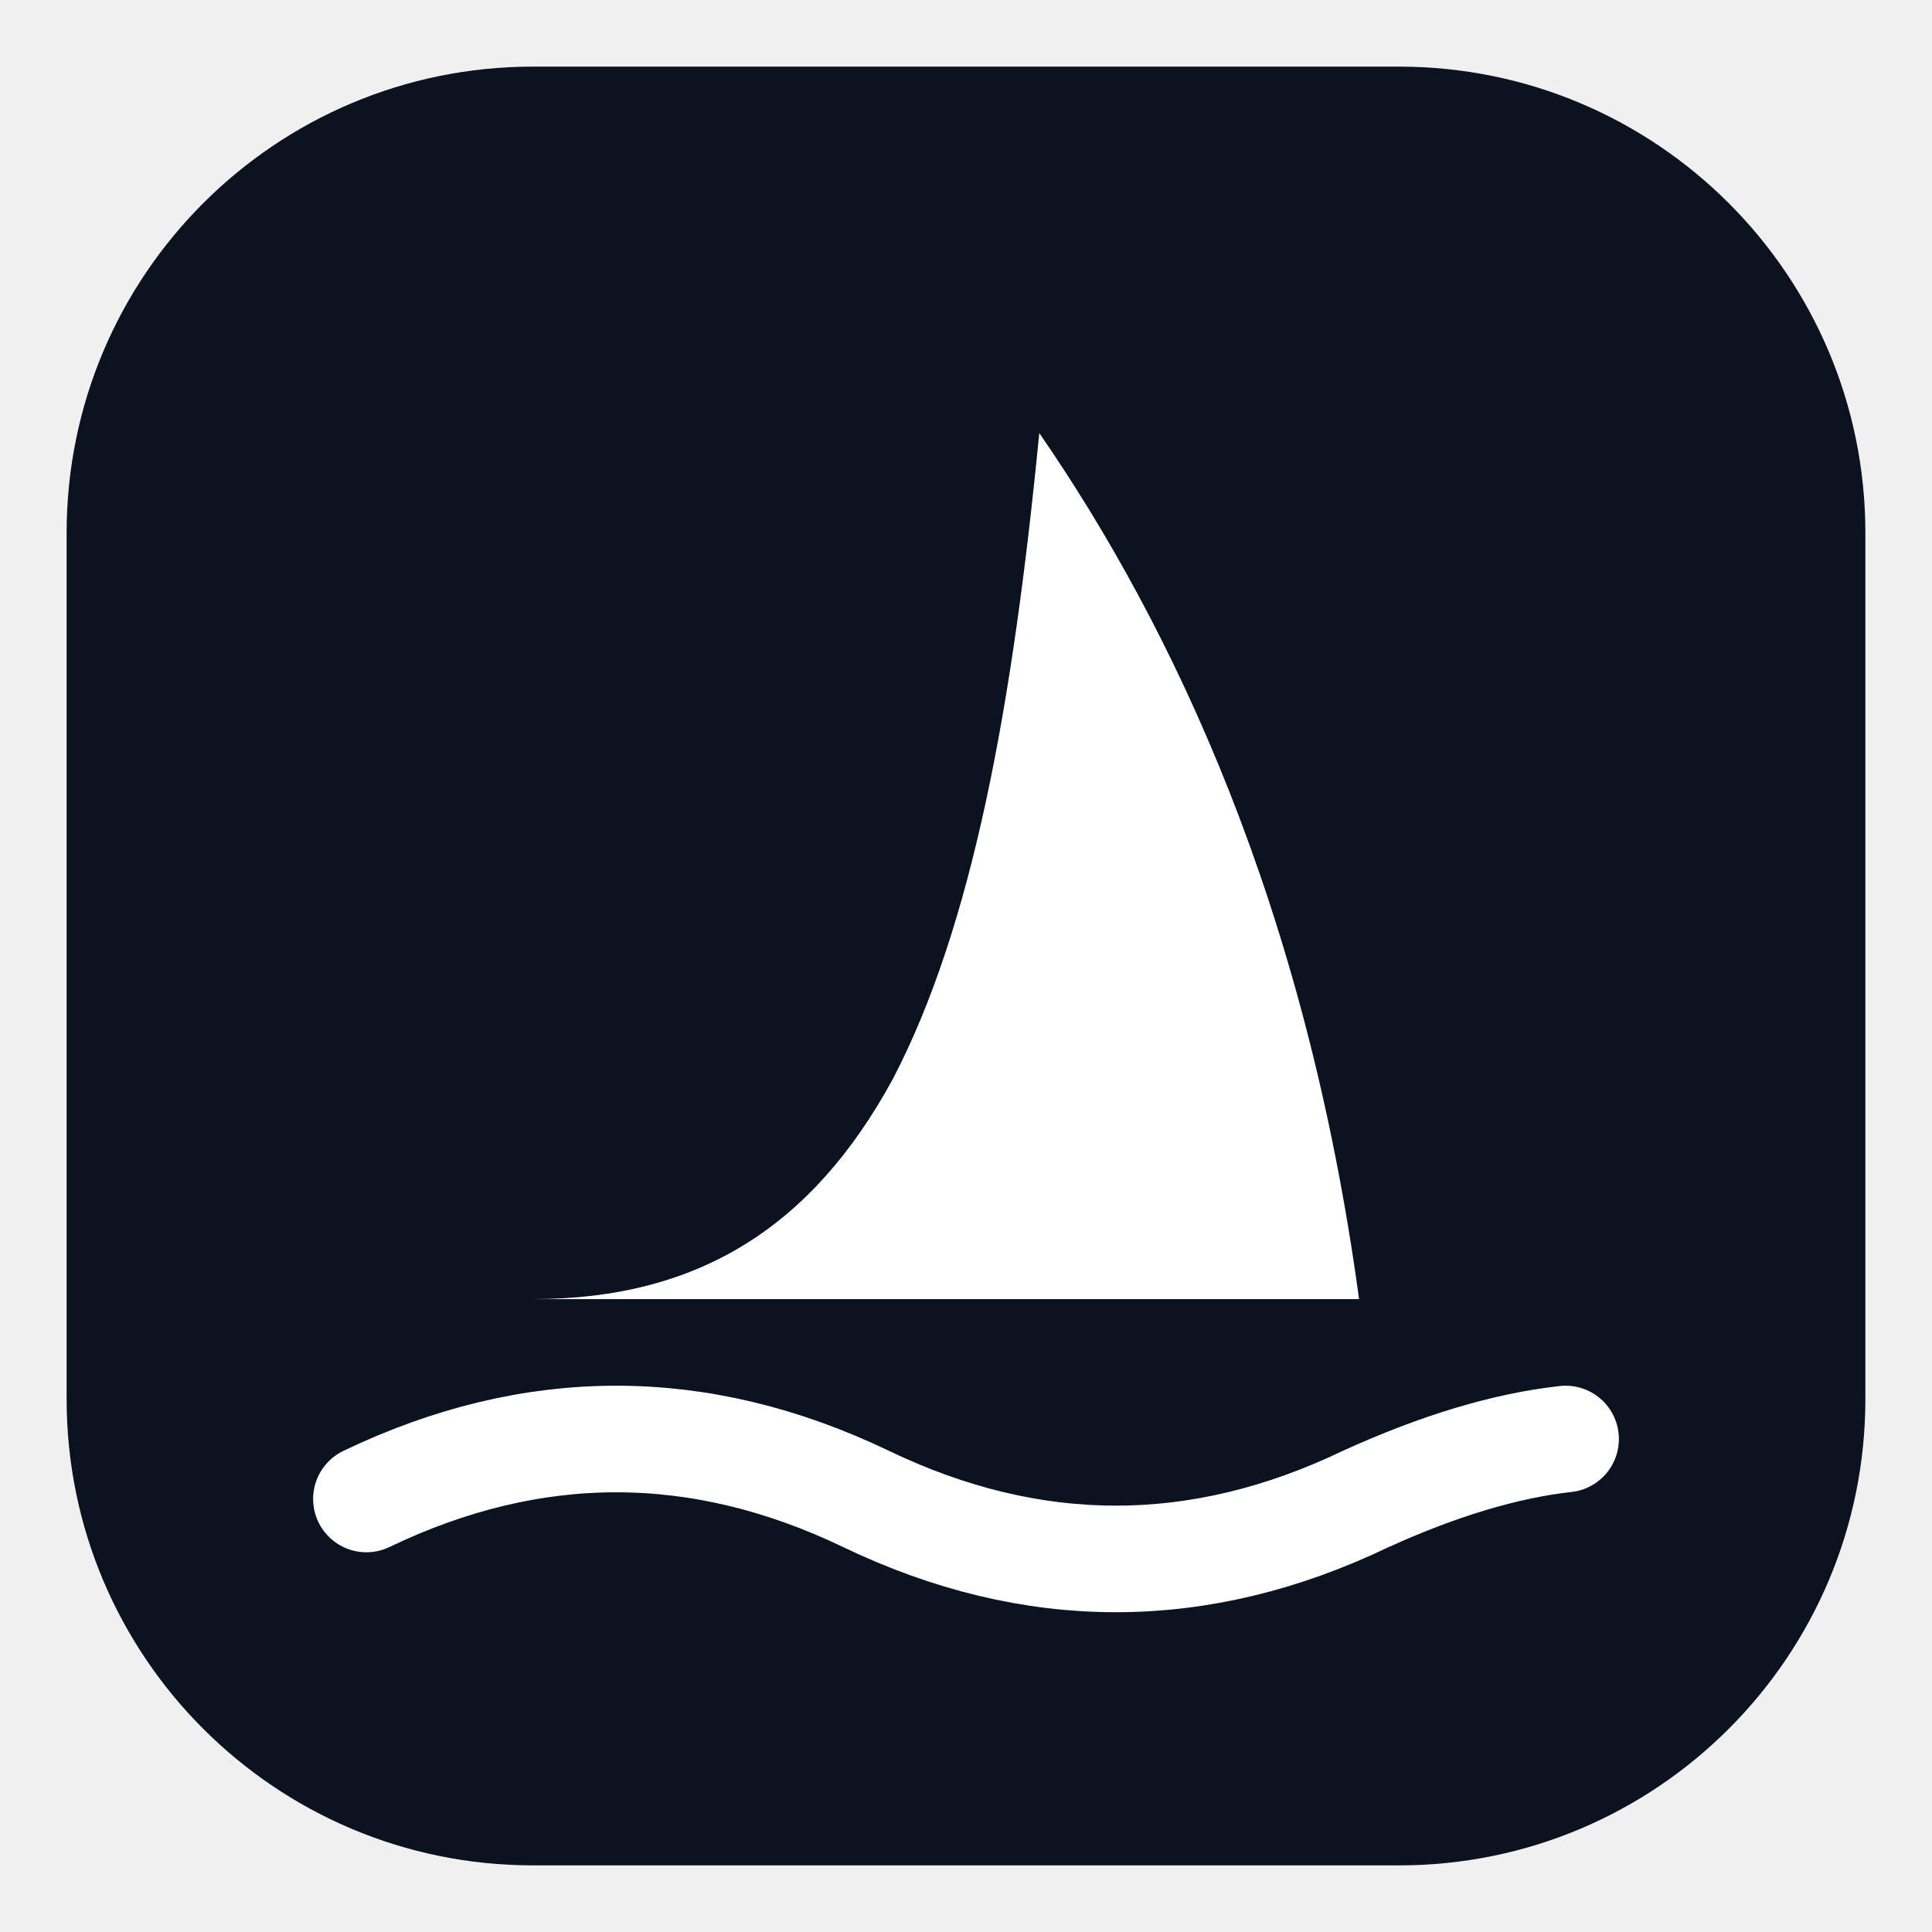
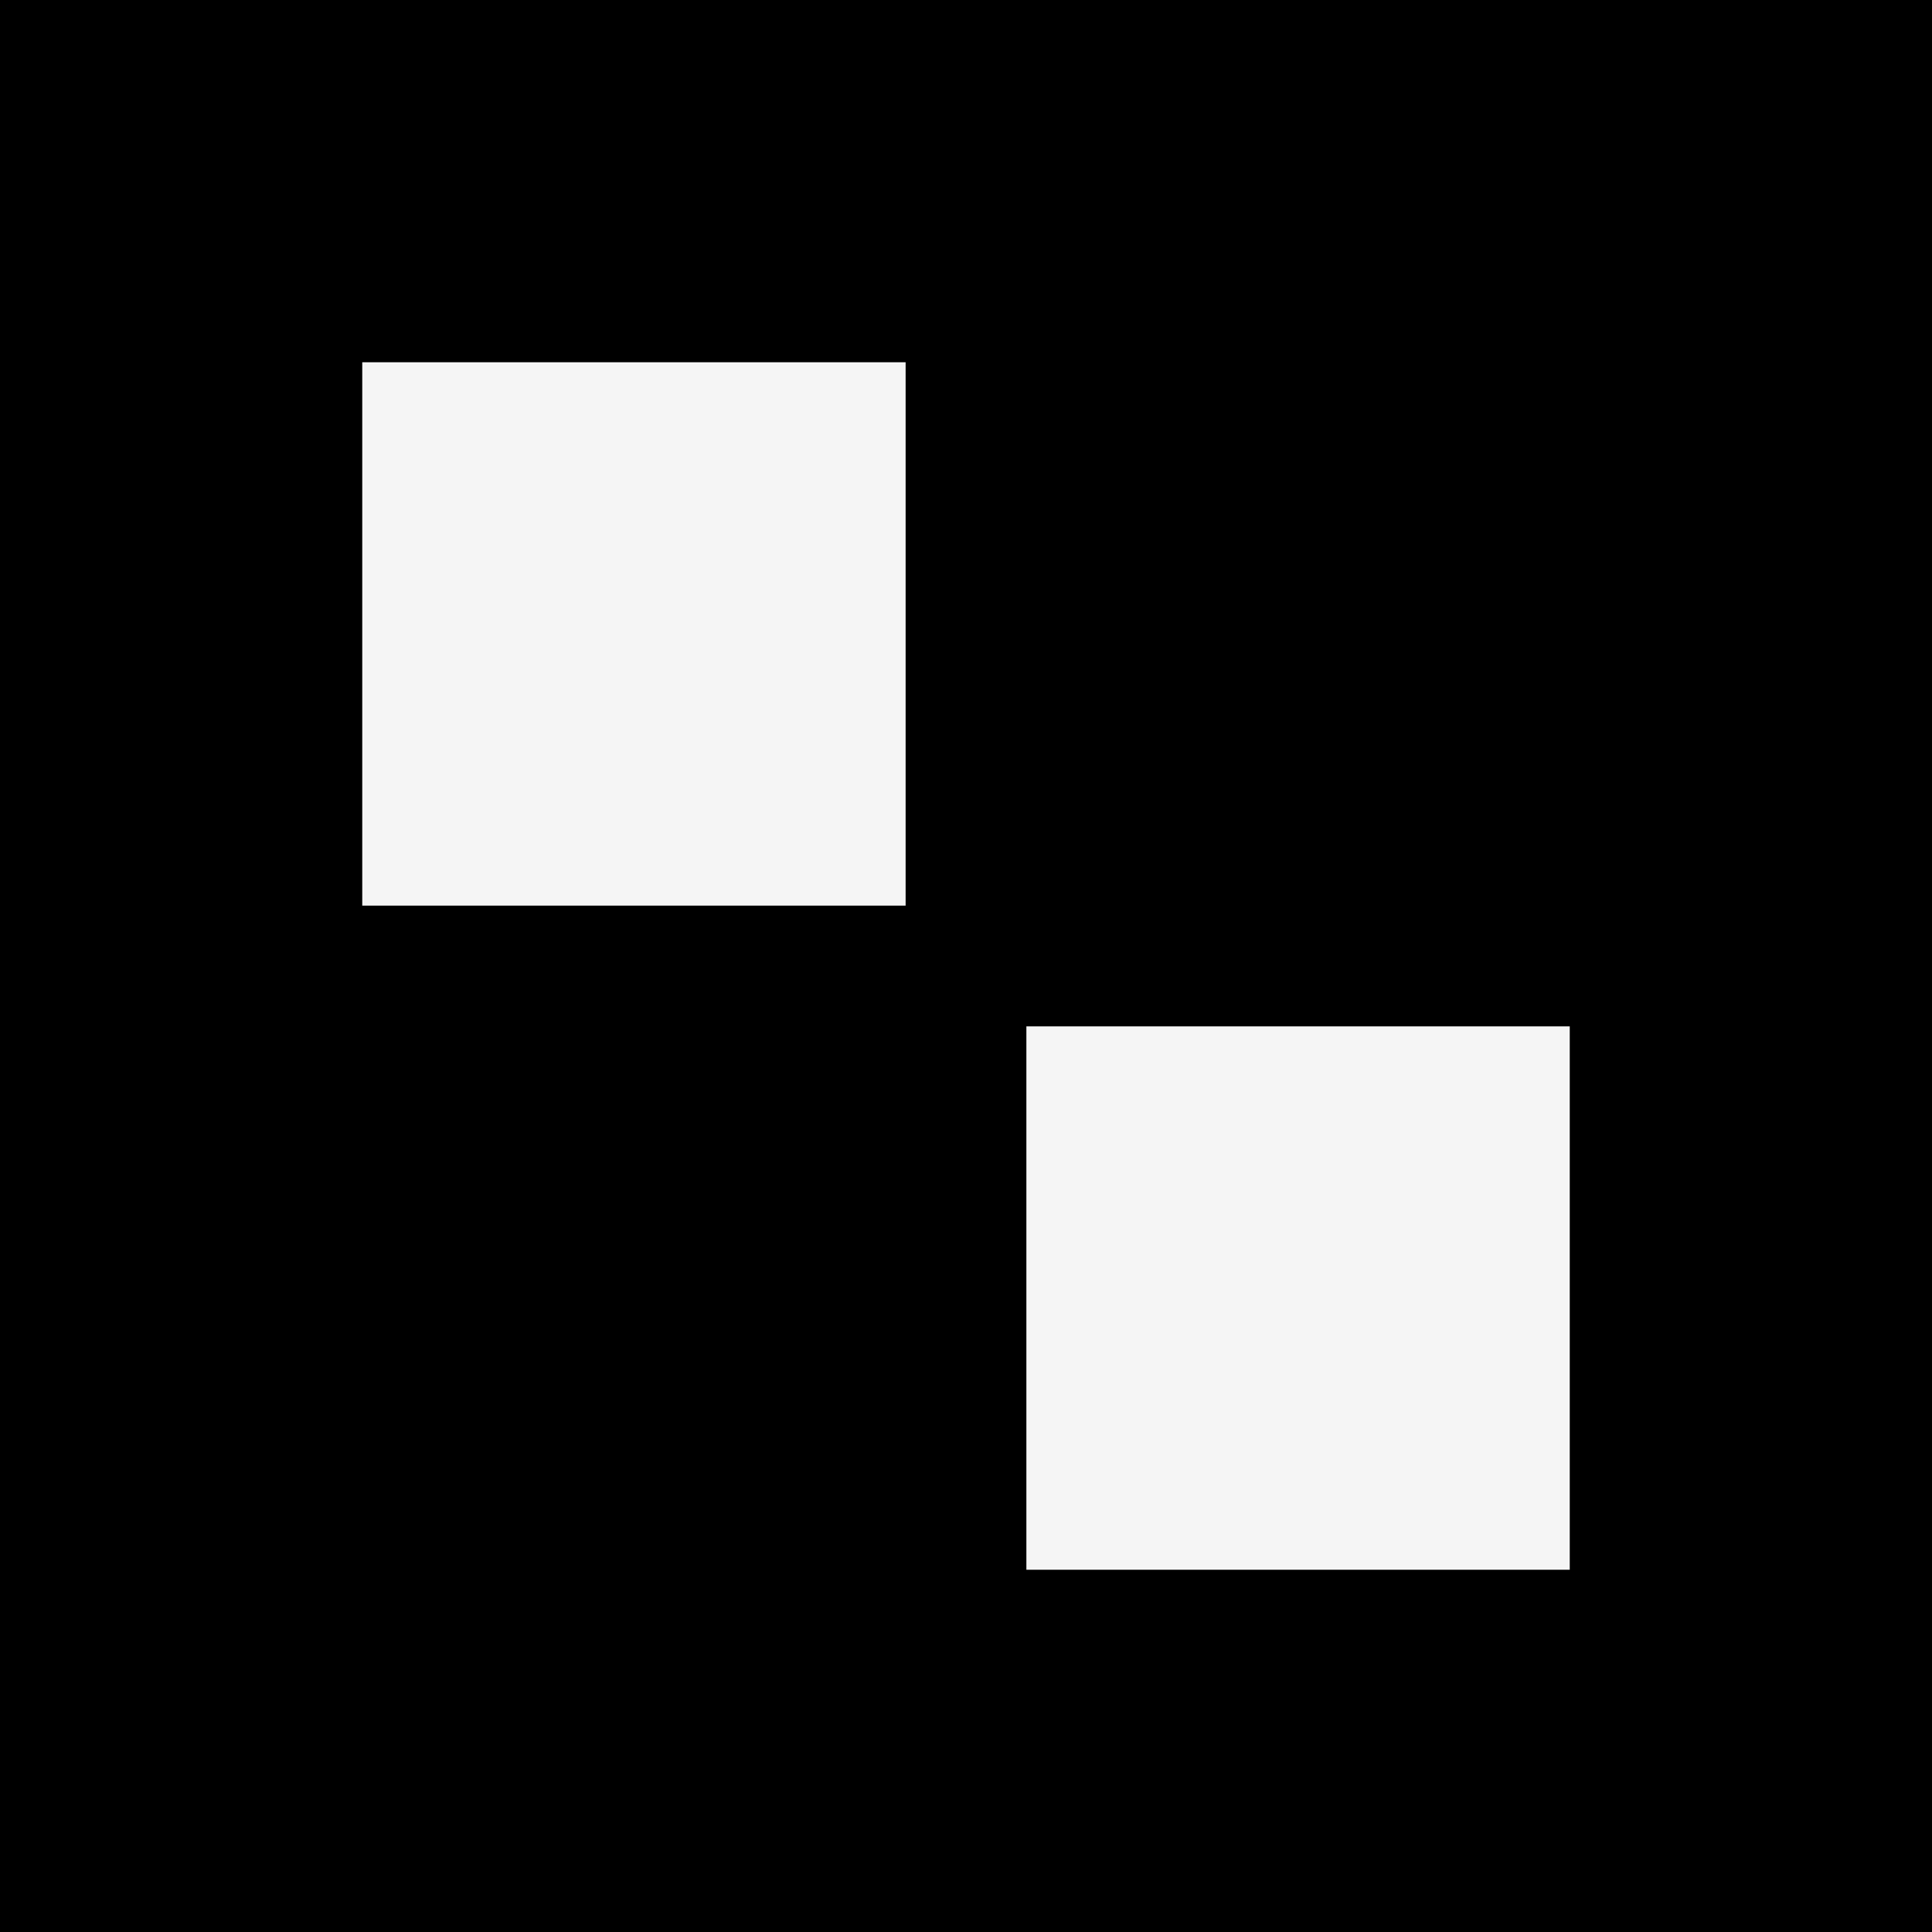
- <svg xmlns="http://www.w3.org/2000/svg" width="29" height="29" viewBox="0 0 29 29" fill="none">
-   <rect x="1" y="1" width="27" height="27" rx="7" fill="#0B1220" />
-   <path d="M8 19.5C10.5 19.5 12.2 18.4 13.4 16.2C14.6 13.9 15.2 10.6 15.6 6.5C17.6 9.4 19.6 13.6 20.4 19.5H8Z" fill="white" />
-   <path d="M5.5 22.5C8 21.3 10.5 21.3 13 22.5C15.5 23.7 18 23.7 20.5 22.5C21.6 22 22.6 21.7 23.5 21.6" stroke="white" stroke-width="1.6" stroke-linecap="round" />
+ <svg xmlns="http://www.w3.org/2000/svg" viewBox="0 0 32 32">
+   <rect width="32" height="32" fill="#000000" />
+   <rect x="6" y="6" width="9" height="9" fill="#F5F5F5" />
+   <rect x="17" y="17" width="9" height="9" fill="#F5F5F5" />
</svg>
